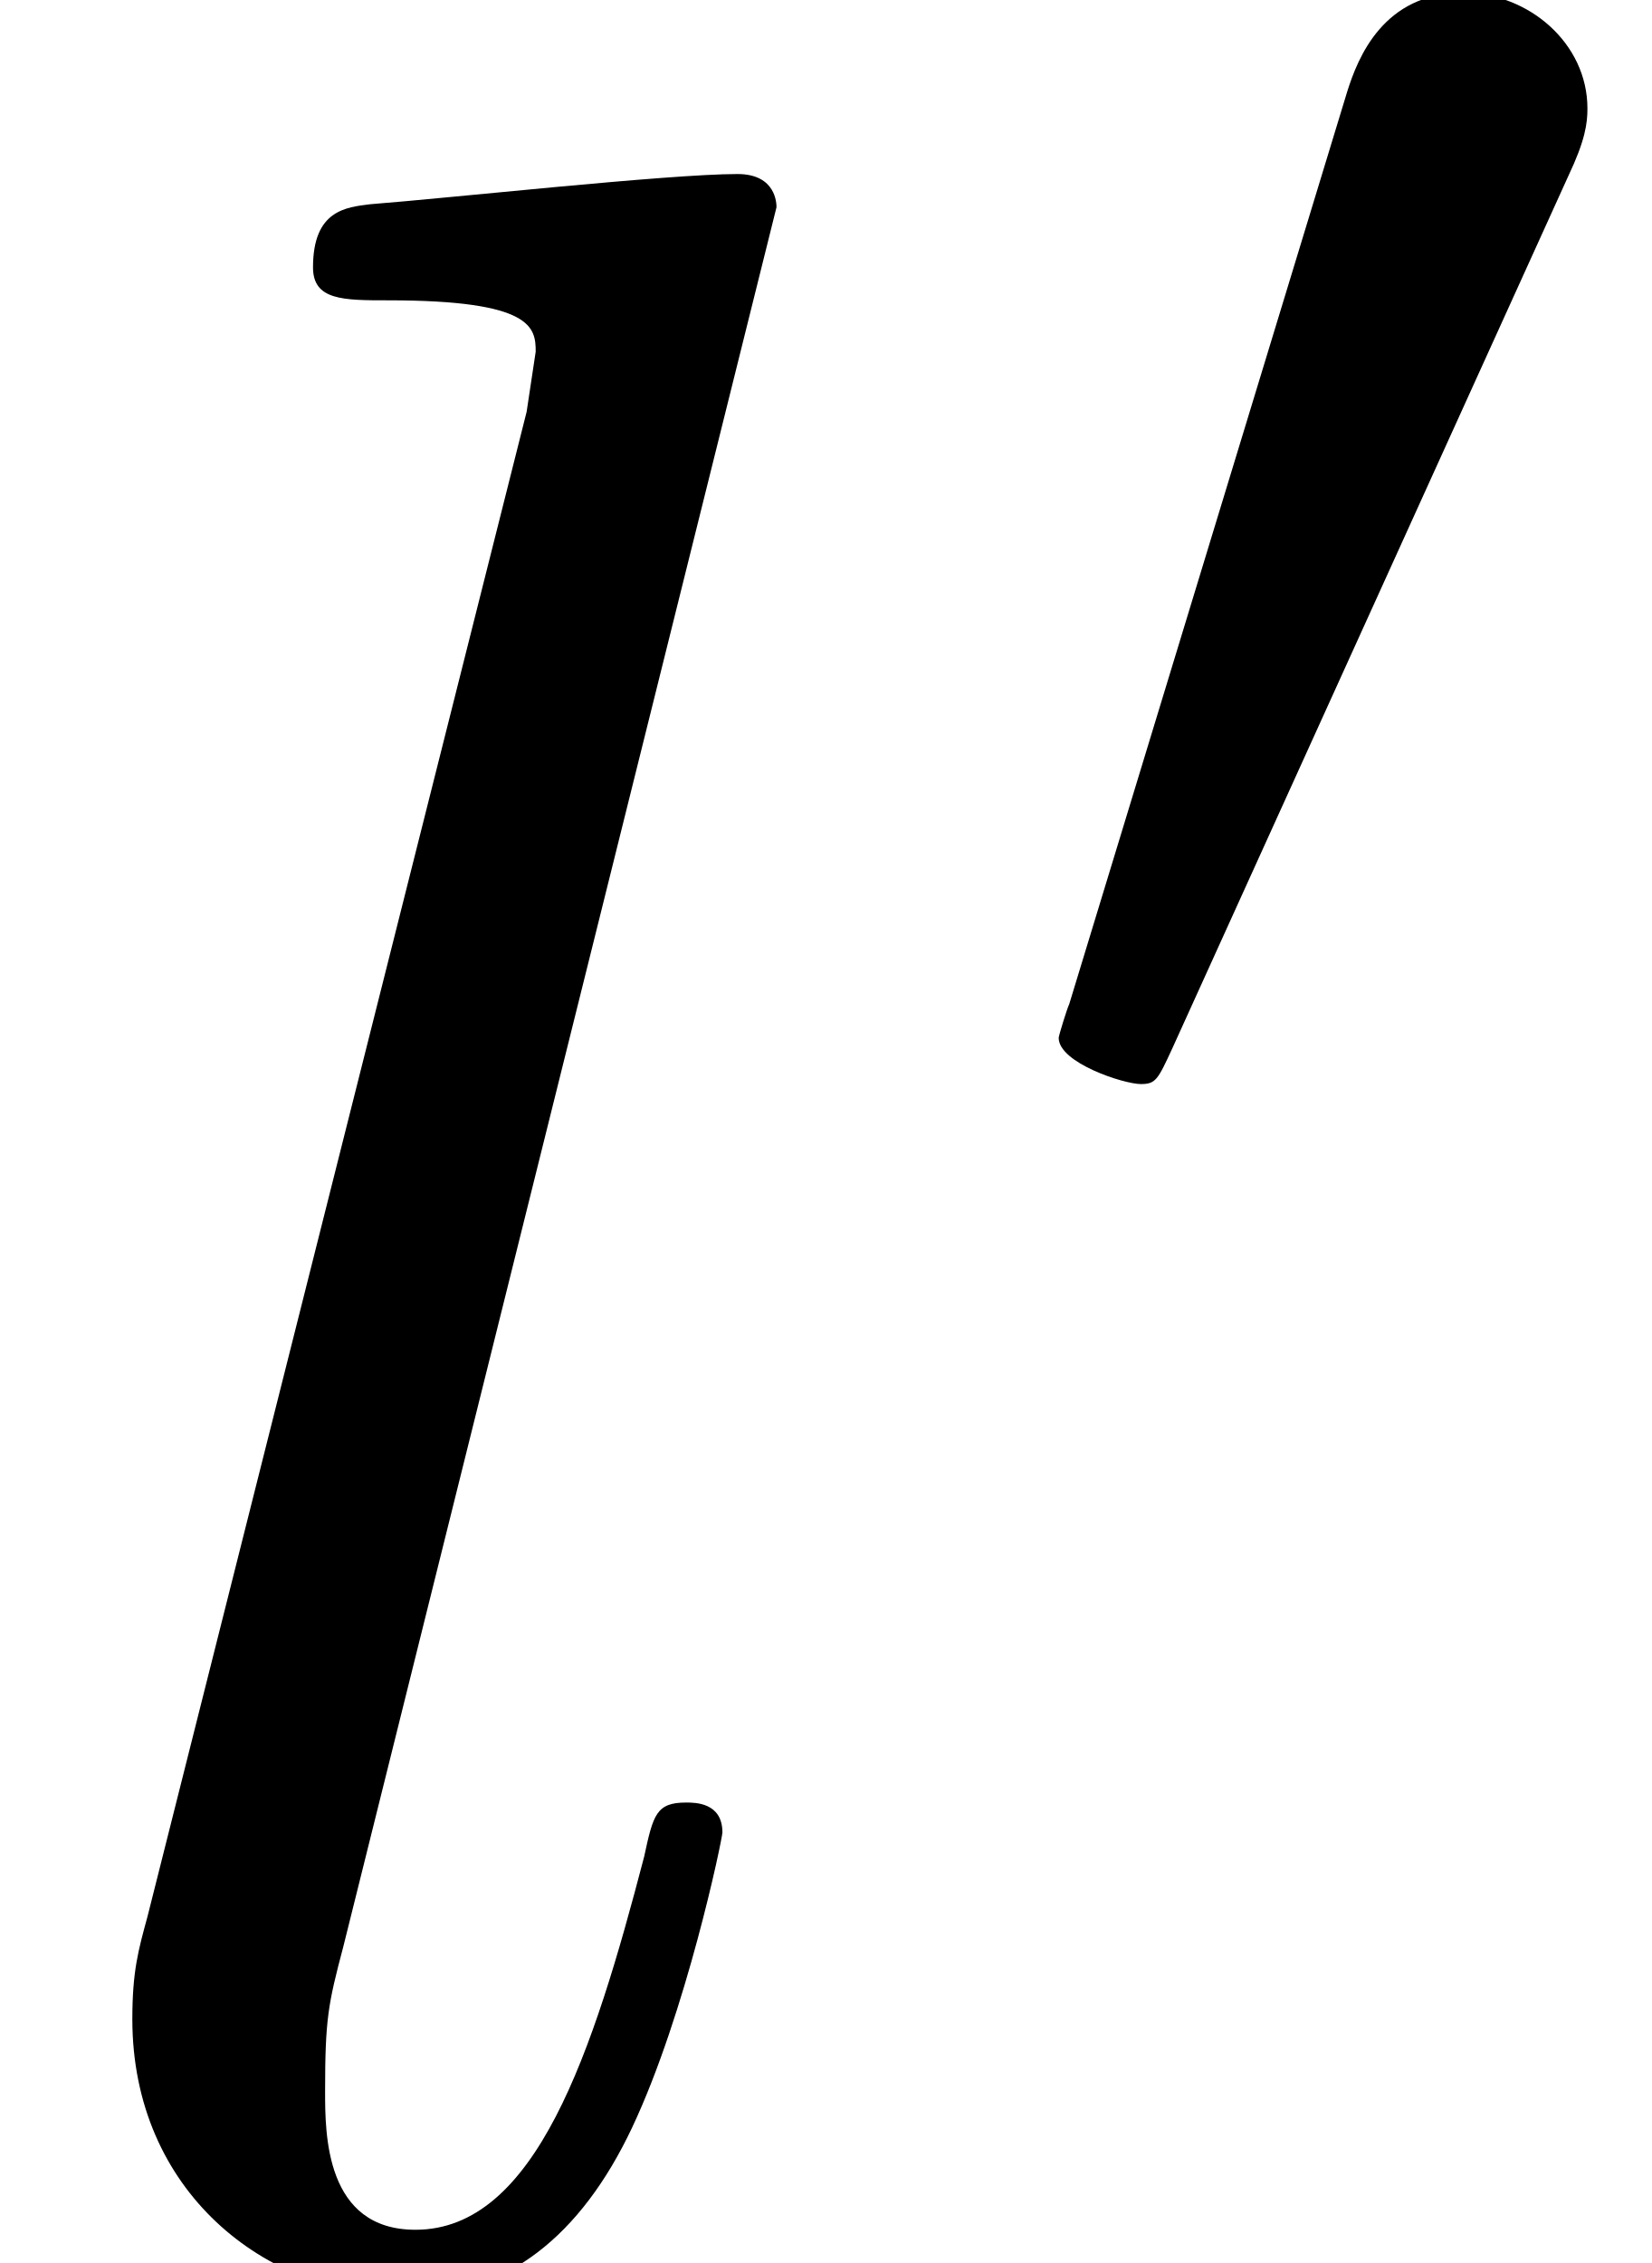
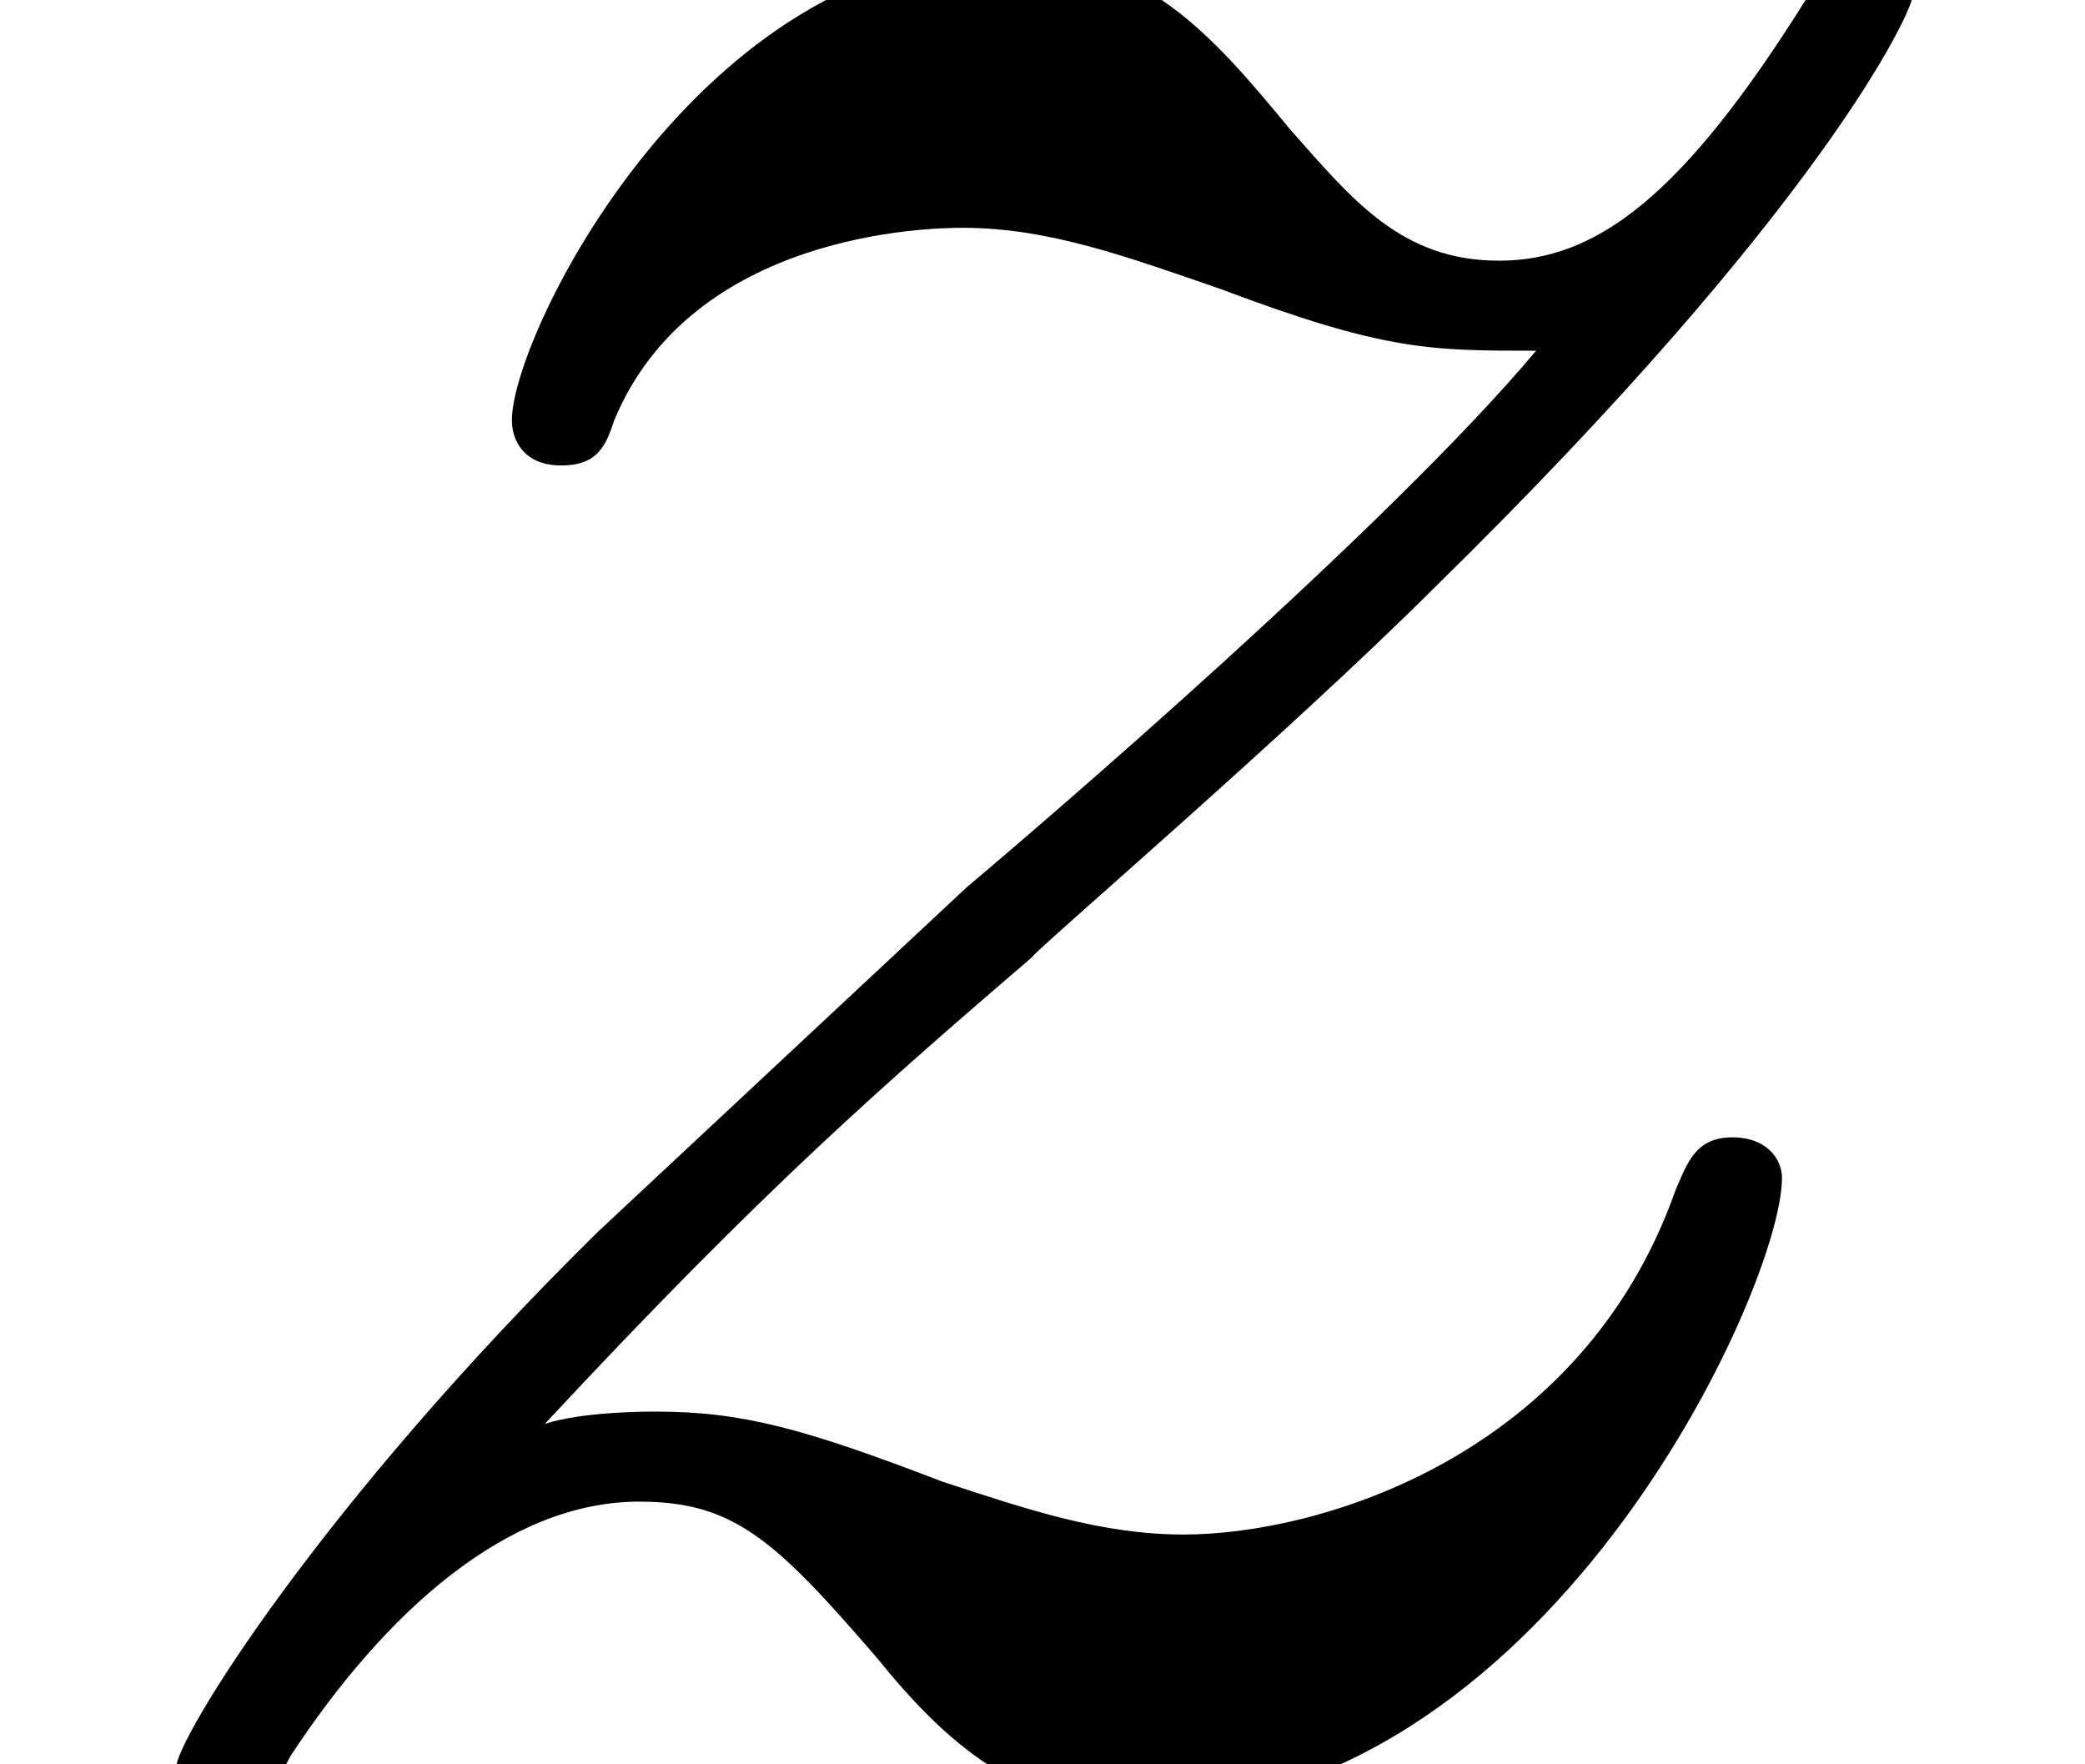
- <svg xmlns="http://www.w3.org/2000/svg" xmlns:xlink="http://www.w3.org/1999/xlink" height="7.49pt" version="1.1" viewBox="19.925 2.473 5.466 7.49" width="5.466pt">
+ <svg xmlns="http://www.w3.org/2000/svg" xmlns:xlink="http://www.w3.org/1999/xlink" height="4.289pt" version="1.1" viewBox="19.925 5.673 5.071 4.289" width="5.071pt">
  <defs>
-     <path d="M2.022 -3.292C2.078 -3.41 2.085 -3.466 2.085 -3.515C2.085 -3.731 1.89 -3.898 1.674 -3.898C1.409 -3.898 1.325 -3.682 1.29 -3.571L0.37 -0.551C0.363 -0.537 0.335 -0.446 0.335 -0.439C0.335 -0.356 0.551 -0.286 0.607 -0.286C0.656 -0.286 0.663 -0.3 0.711 -0.404L2.022 -3.292Z" id="g0-48" />
-     <path d="M2.57 -6.804C2.57 -6.814 2.57 -6.914 2.441 -6.914C2.212 -6.914 1.484 -6.834 1.225 -6.814C1.146 -6.804 1.036 -6.795 1.036 -6.605C1.036 -6.496 1.136 -6.496 1.285 -6.496C1.763 -6.496 1.773 -6.406 1.773 -6.326L1.743 -6.127L0.488 -1.146C0.458 -1.036 0.438 -0.966 0.438 -0.807C0.438 -0.239 0.877 0.11 1.345 0.11C1.674 0.11 1.923 -0.09 2.092 -0.448C2.271 -0.827 2.391 -1.405 2.391 -1.425C2.391 -1.524 2.301 -1.524 2.271 -1.524C2.172 -1.524 2.162 -1.484 2.132 -1.345C1.963 -0.697 1.773 -0.11 1.375 -0.11C1.076 -0.11 1.076 -0.428 1.076 -0.568C1.076 -0.807 1.086 -0.857 1.136 -1.046L2.57 -6.804Z" id="g1-108" />
+     <path d="M1.325 -0.827C1.863 -1.405 2.152 -1.654 2.511 -1.963C2.511 -1.973 3.128 -2.501 3.487 -2.859C4.433 -3.786 4.653 -4.264 4.653 -4.304C4.653 -4.403 4.563 -4.403 4.543 -4.403C4.473 -4.403 4.443 -4.384 4.394 -4.294C4.095 -3.816 3.885 -3.656 3.646 -3.656S3.288 -3.806 3.138 -3.975C2.949 -4.204 2.78 -4.403 2.451 -4.403C1.704 -4.403 1.245 -3.477 1.245 -3.268C1.245 -3.218 1.275 -3.158 1.365 -3.158S1.474 -3.208 1.494 -3.268C1.684 -3.726 2.262 -3.736 2.341 -3.736C2.55 -3.736 2.74 -3.666 2.969 -3.587C3.367 -3.437 3.477 -3.437 3.736 -3.437C3.377 -3.009 2.54 -2.291 2.351 -2.132L1.455 -1.295C0.777 -0.628 0.428 -0.06 0.428 0.01C0.428 0.11 0.528 0.11 0.548 0.11C0.628 0.11 0.648 0.09 0.707 -0.02C0.936 -0.369 1.235 -0.638 1.554 -0.638C1.783 -0.638 1.883 -0.548 2.132 -0.259C2.301 -0.05 2.481 0.11 2.77 0.11C3.756 0.11 4.334 -1.156 4.334 -1.425C4.334 -1.474 4.294 -1.524 4.214 -1.524C4.125 -1.524 4.105 -1.465 4.075 -1.395C3.846 -0.747 3.208 -0.558 2.879 -0.558C2.68 -0.558 2.501 -0.618 2.291 -0.687C1.953 -0.817 1.803 -0.857 1.594 -0.857C1.574 -0.857 1.415 -0.857 1.325 -0.827Z" id="g0-122" />
  </defs>
  <g id="page1">
-     <use x="19.925" xlink:href="#g1-108" y="9.963" />
-     <use x="23.094" xlink:href="#g0-48" y="6.347" />
+     <use x="19.925" xlink:href="#g0-122" y="9.963" />
  </g>
</svg>
